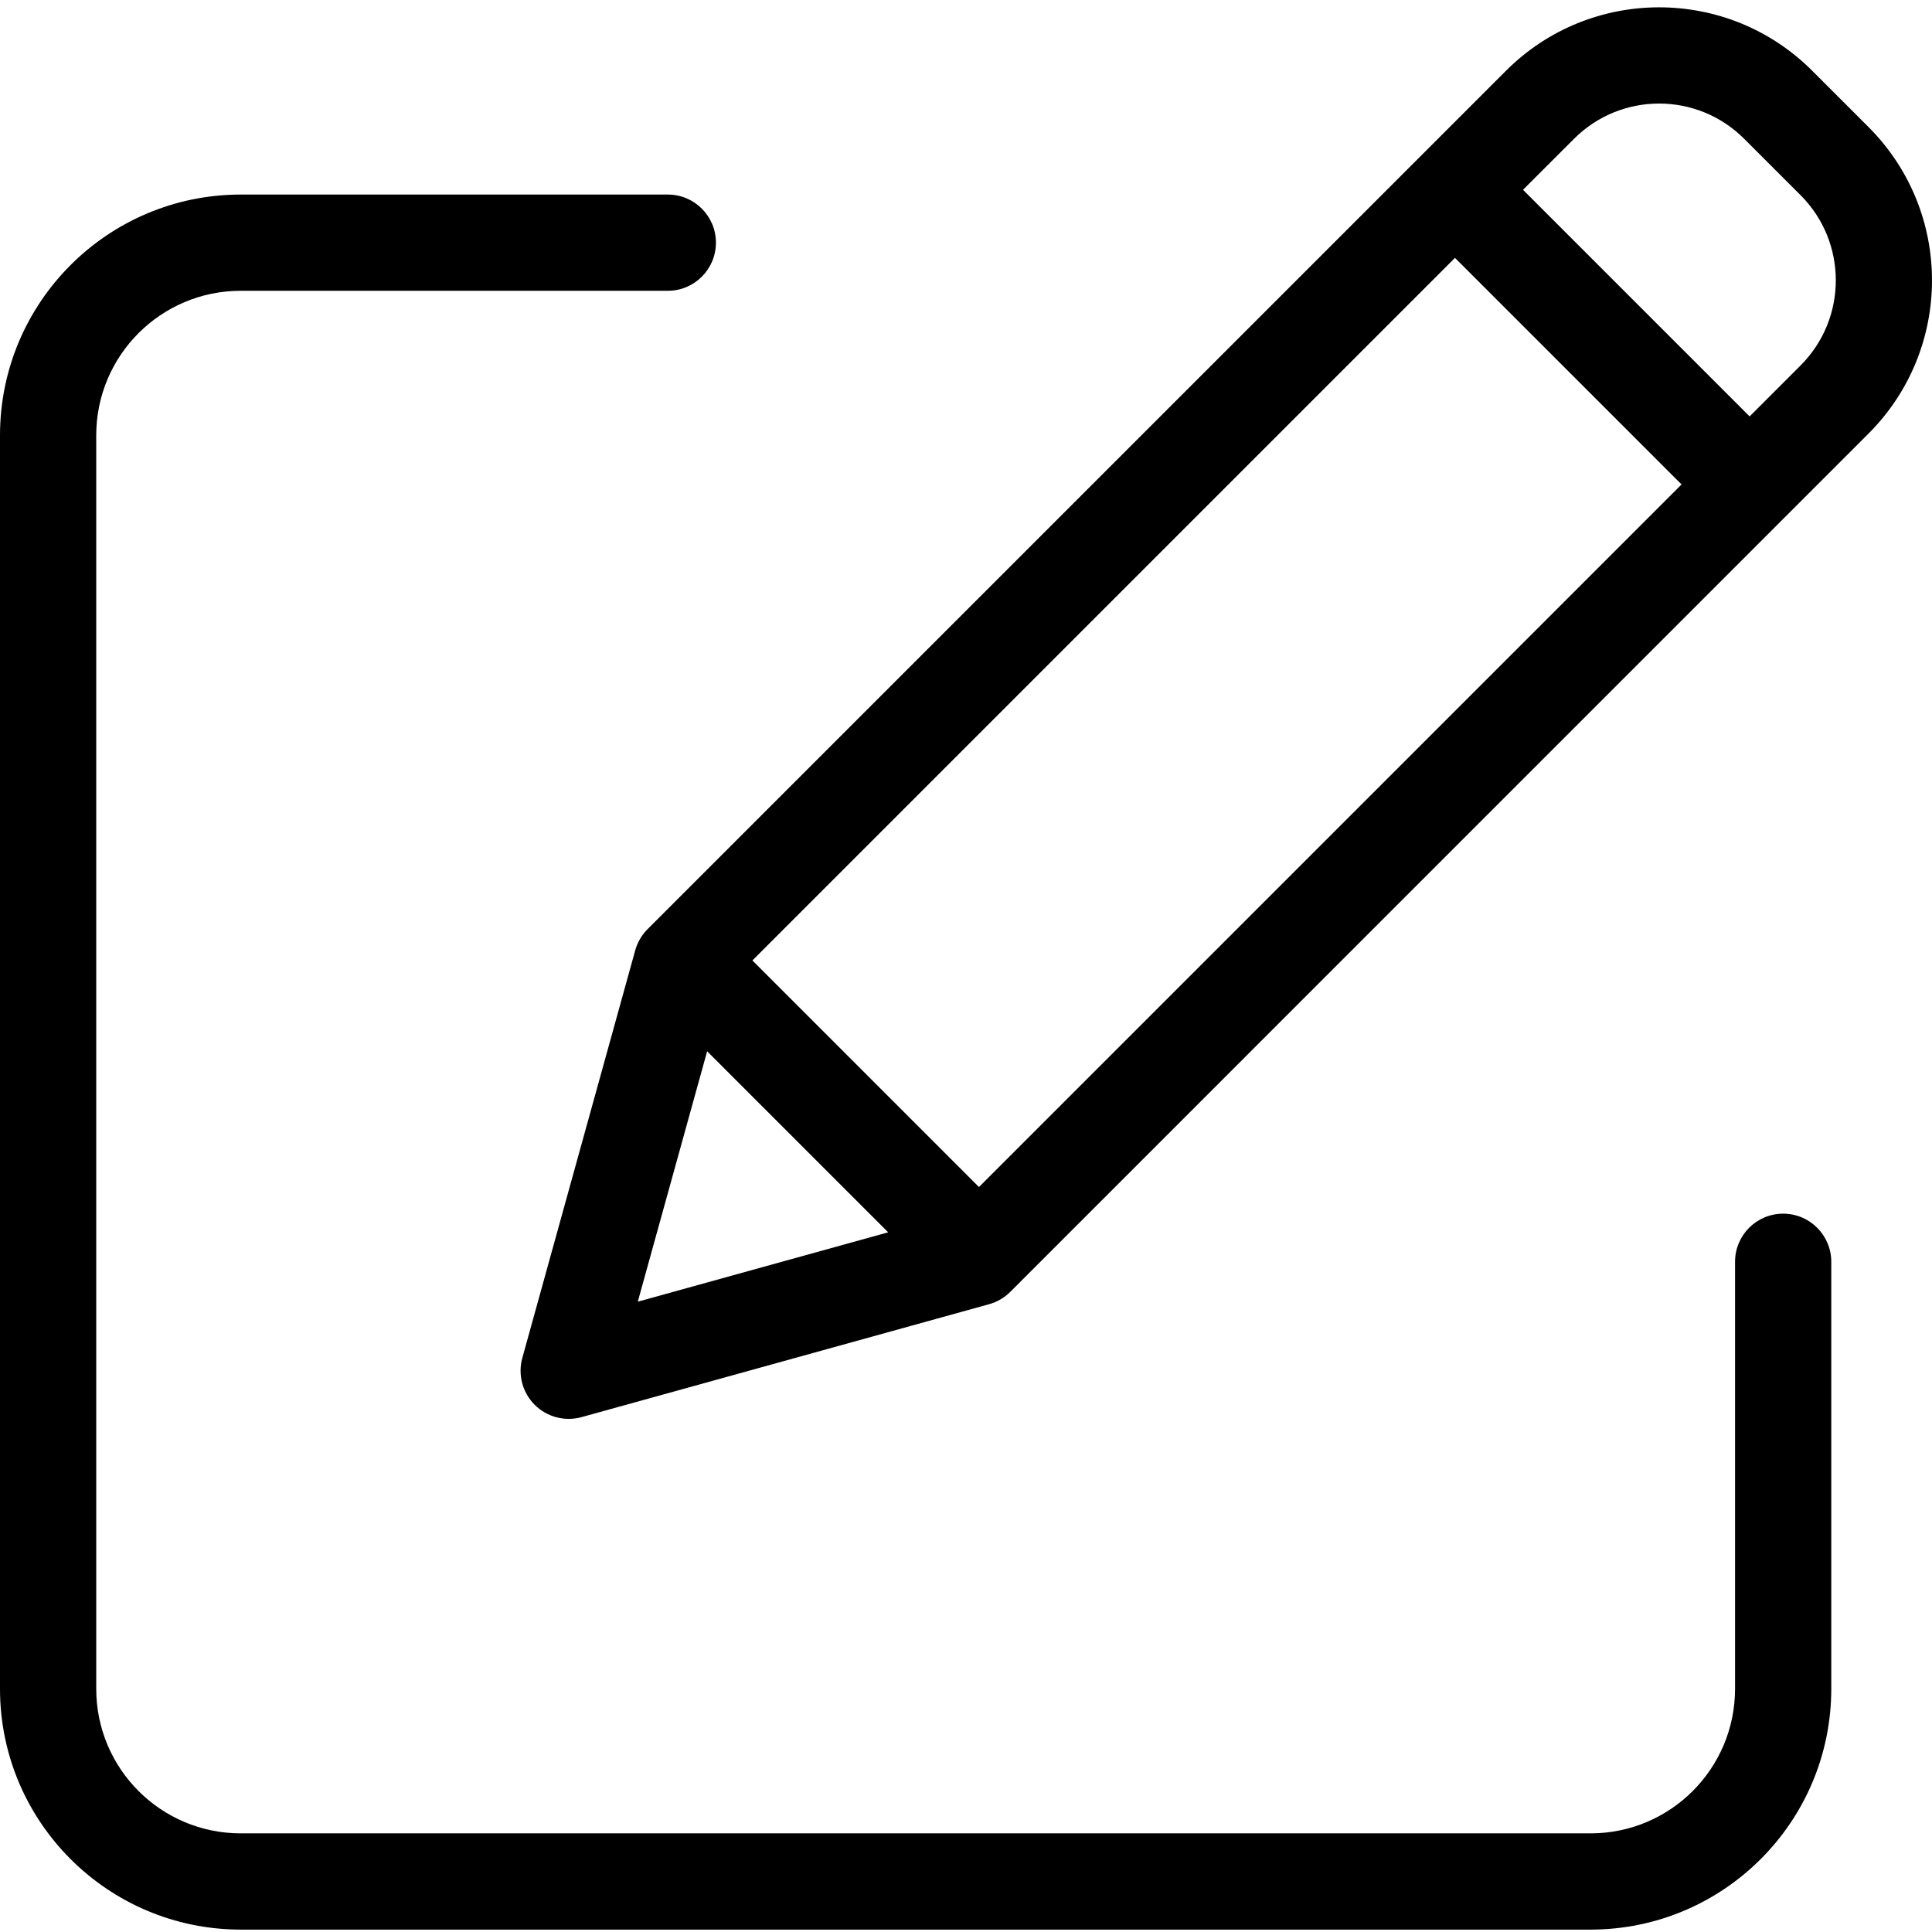
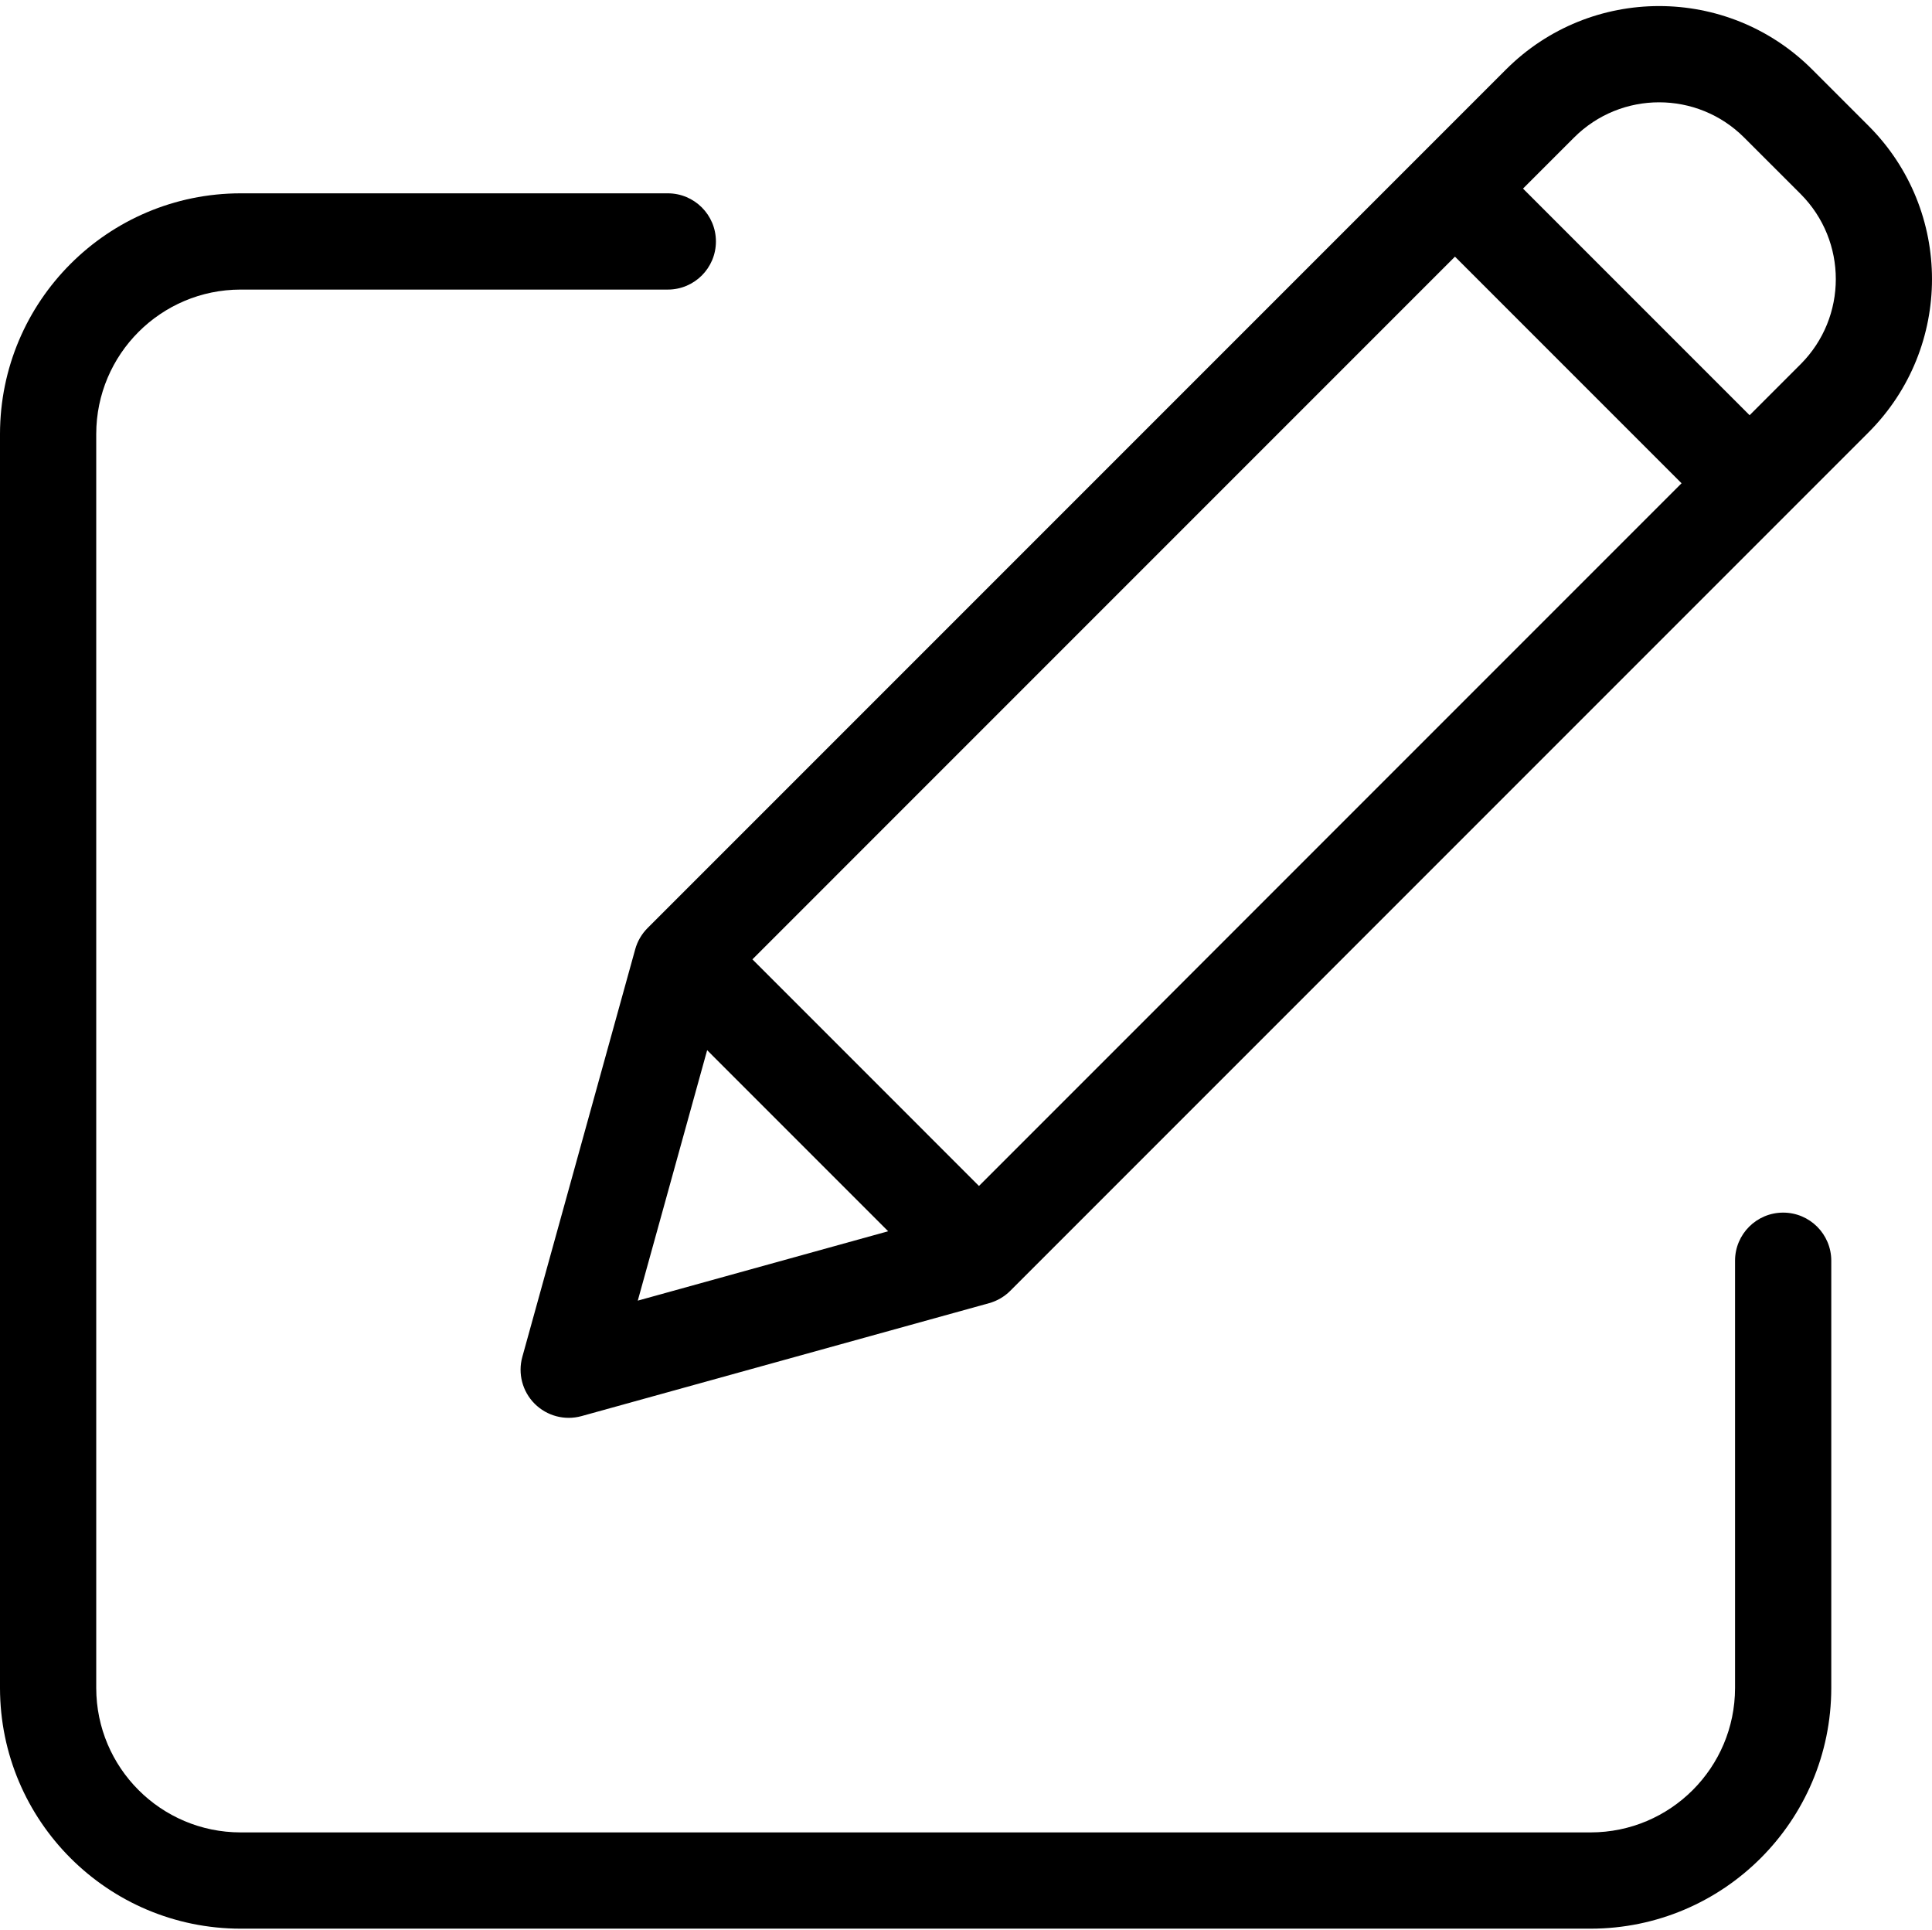
- <svg xmlns="http://www.w3.org/2000/svg" height="401pt" viewBox="0 -1 401.523 401" width="401pt">
+ <svg xmlns="http://www.w3.org/2000/svg" viewBox="0 -1 401.523 401">
  <path d="m370.59 250.973c-5.523 0-10 4.477-10 10v88.789c-.02 16.562-13.438 29.984-30 30h-280.59c-16.562-.016-29.98-13.438-30-30v-260.59c.02-16.559 13.438-29.98 30-30h88.789c5.523 0 10-4.477 10-10 0-5.52-4.477-10-10-10h-88.789c-27.602.031-49.969 22.398-50 50v260.594c.031 27.602 22.398 49.969 50 50h280.59c27.602-.031 49.969-22.398 50-50v-88.793c0-5.523-4.477-10-10-10zm0 0" />
  <path d="m376.629 13.441c-17.574-17.574-46.066-17.574-63.641 0l-178.406 178.406c-1.223 1.223-2.105 2.738-2.566 4.402l-23.461 84.699c-.965 3.473.016 7.191 2.562 9.742 2.551 2.547 6.27 3.527 9.742 2.566l84.699-23.465c1.664-.461 3.18-1.344 4.402-2.566l178.402-178.41c17.547-17.586 17.547-46.055 0-63.641zm-220.258 184.906 146.012-146.016 47.09 47.09-146.016 146.016zm-9.406 18.875 37.621 37.625-52.039 14.418zm227.258-142.547-10.605 10.605-47.094-47.094 10.609-10.605c9.762-9.762 25.59-9.762 35.352 0l11.738 11.734c9.746 9.773 9.746 25.59 0 35.359zm0 0" />
</svg>
